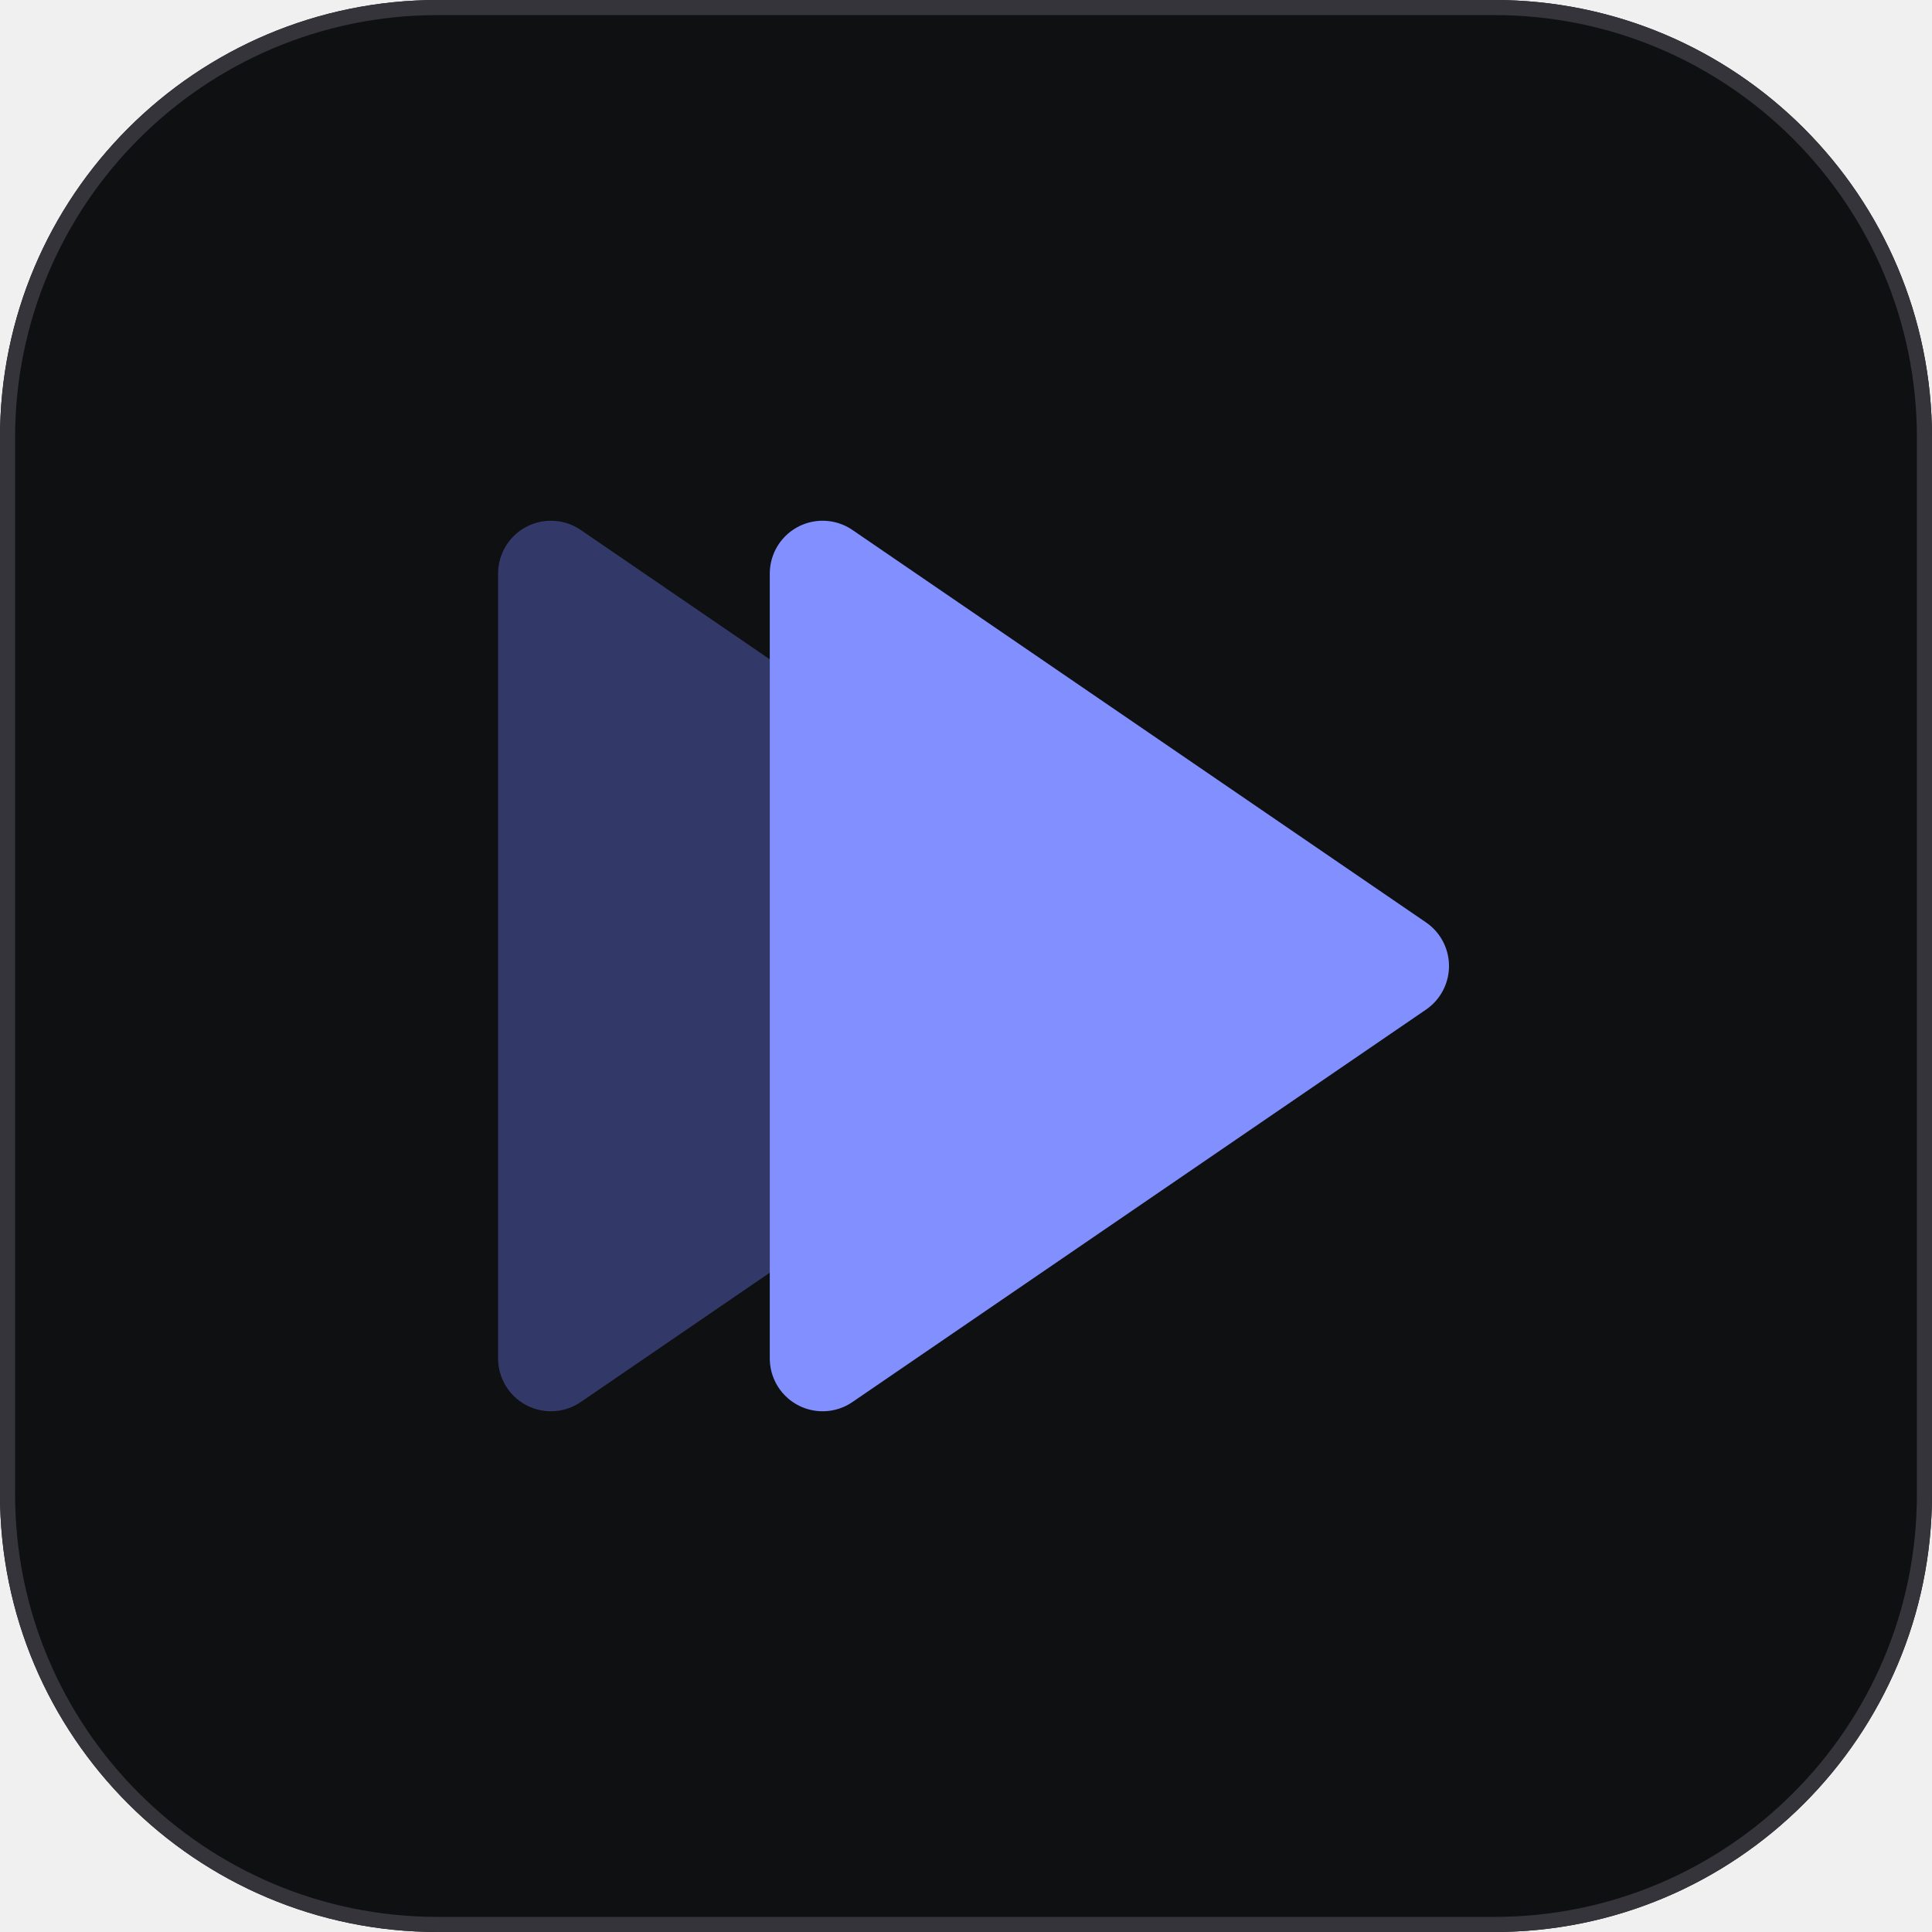
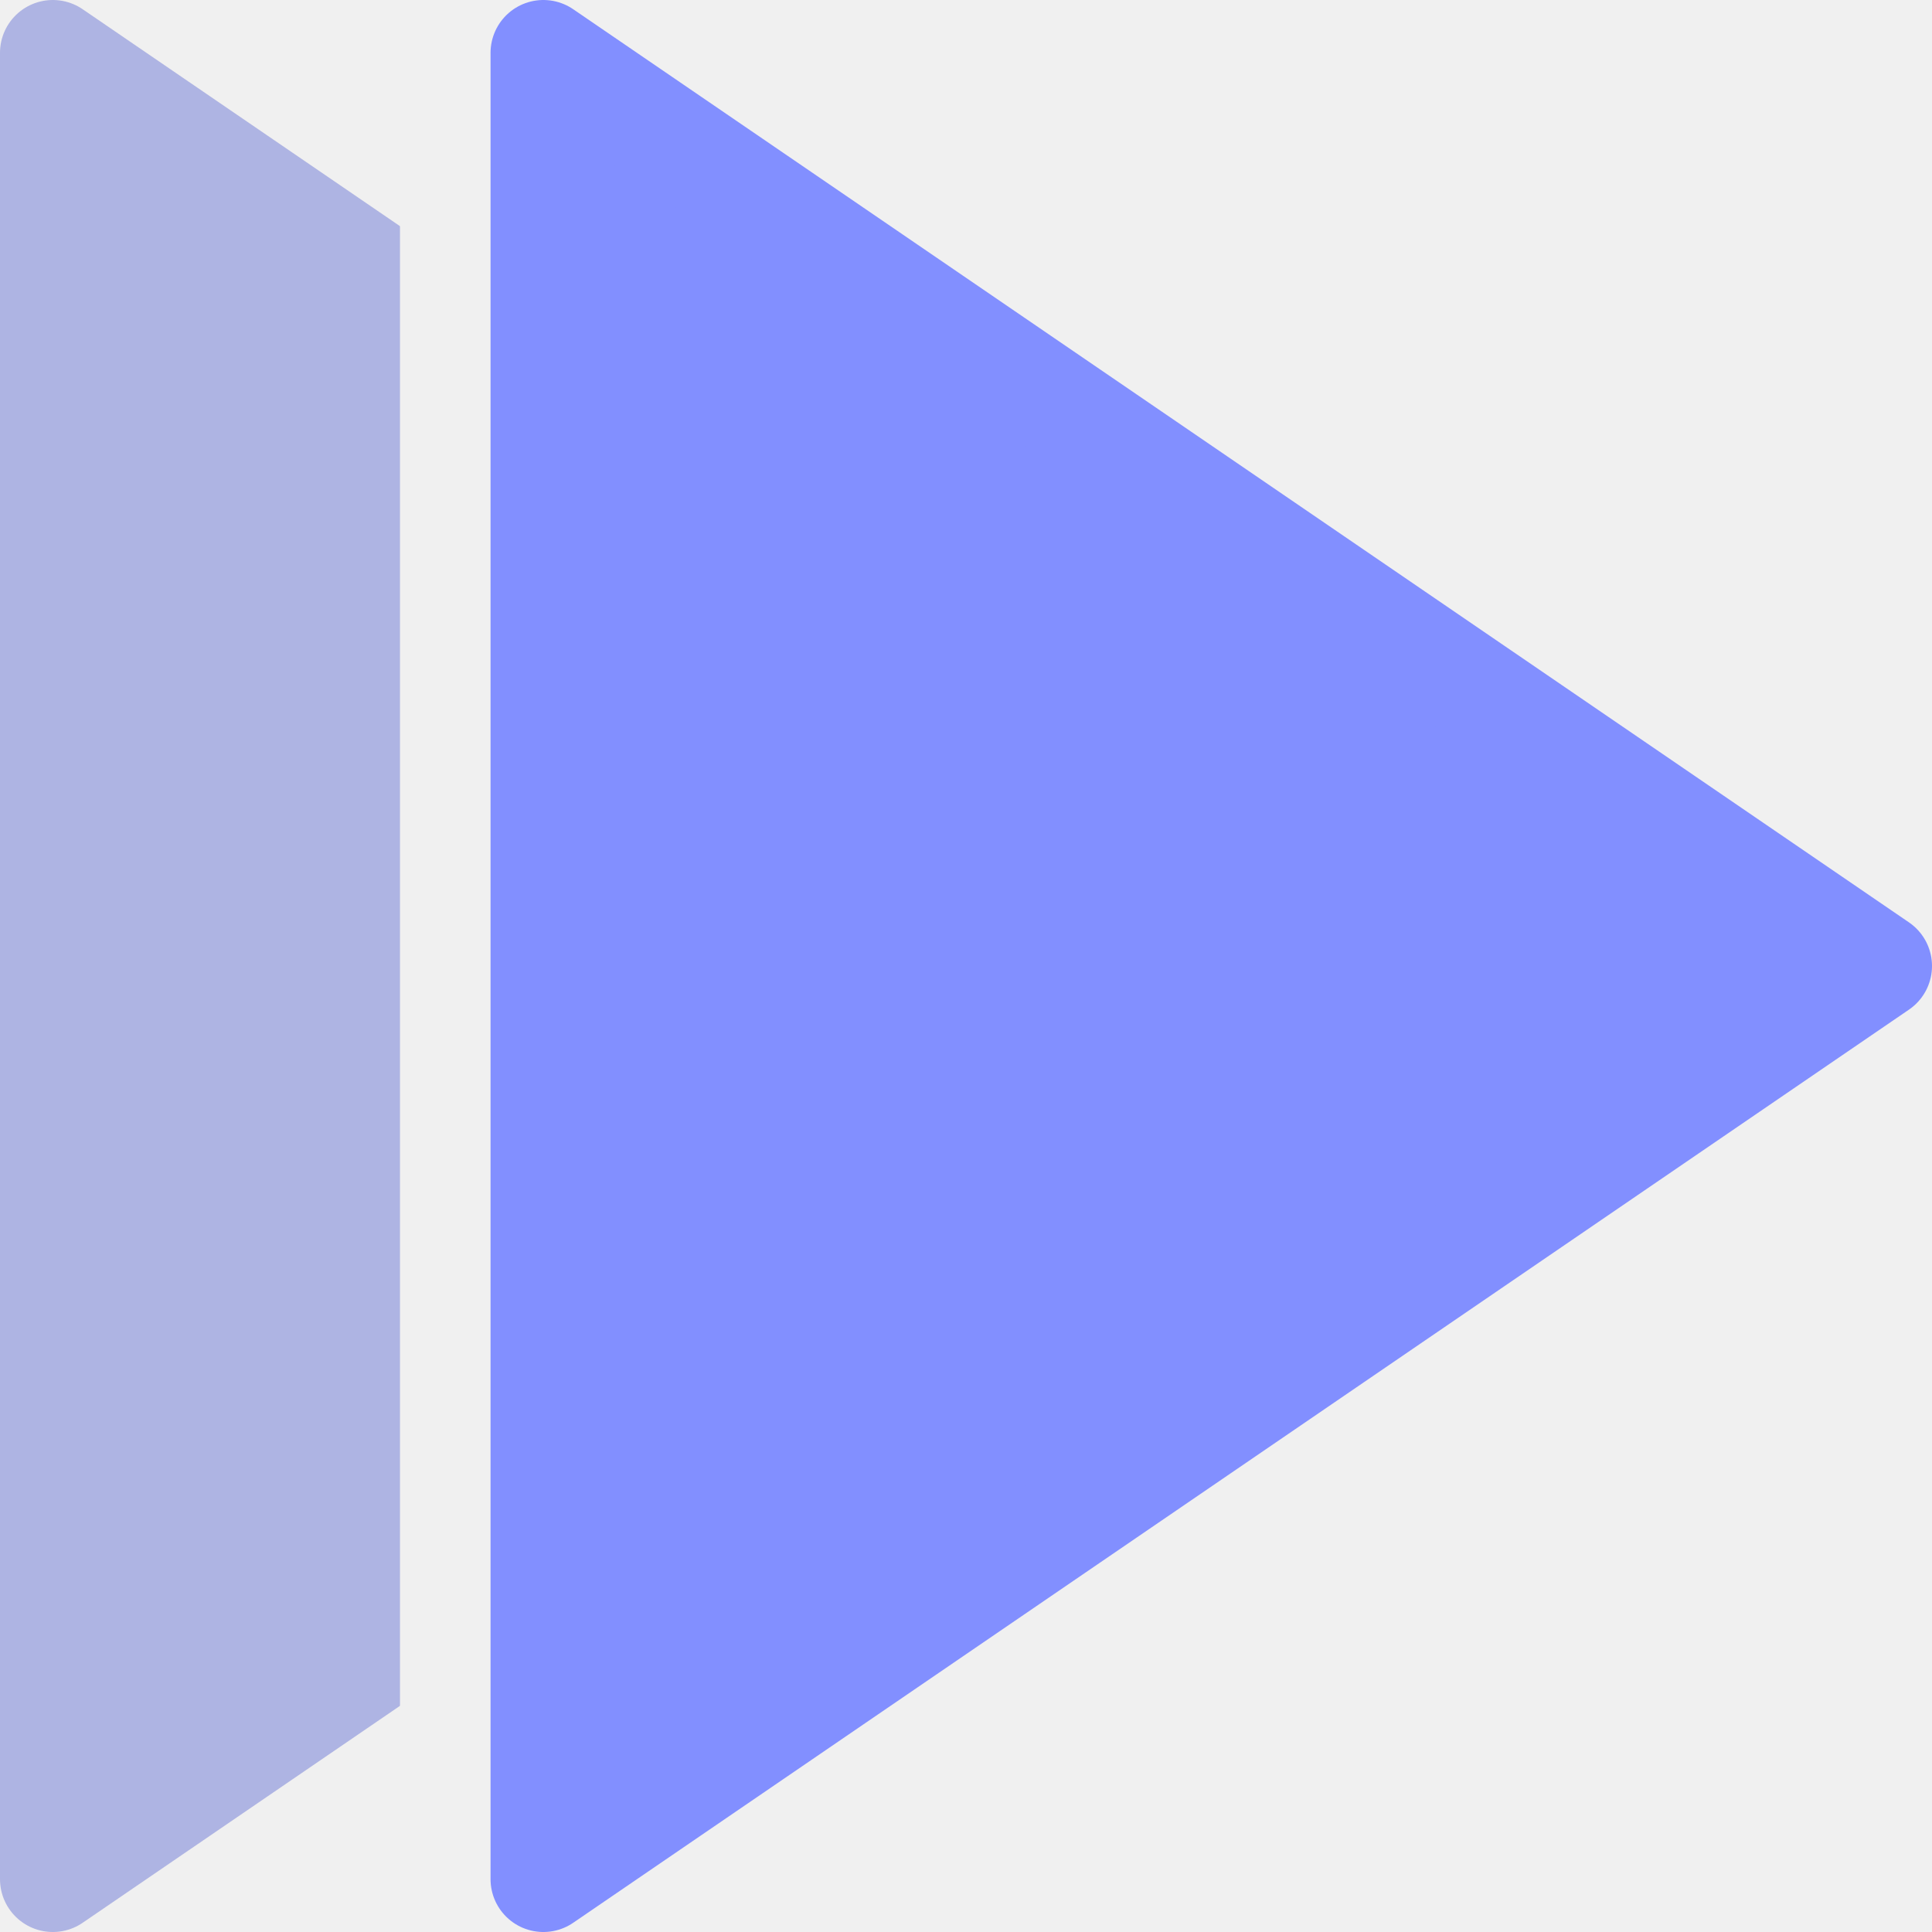
<svg xmlns="http://www.w3.org/2000/svg" viewBox="0 0 512 512" fill="none">
-   <rect width="512" height="512" rx="116" fill="#0f1011" />
-   <rect x="2" y="2" width="508" height="508" rx="114" stroke="#34343a" stroke-width="4" />
-   <g opacity=".45">
-     <path d="M146 152v208l152-104z" fill="#5e6ad2" stroke="#5e6ad2" stroke-width="28" stroke-linejoin="round" />
+   <defs>
+     <mask id="gap" maskUnits="userSpaceOnUse" x="0" y="0" width="512" height="512">
+       <rect width="512" height="512" fill="#fff" />
+       <path d="M144 14v484l354-242z" fill="#000" stroke="#000" stroke-width="76" stroke-linejoin="round" />
+     </mask>
+   </defs>
+   <g opacity=".45" mask="url(#gap)">
+     <path d="M14 14v484l354-242z" fill="#5e6ad2" stroke="#5e6ad2" stroke-width="28" stroke-linejoin="round" />
  </g>
-   <path d="M218 152v208l152-104z" fill="#828fff" stroke="#828fff" stroke-width="28" stroke-linejoin="round" />
+   <path d="M144 14v484l354-242z" fill="#828fff" stroke="#828fff" stroke-width="28" stroke-linejoin="round" />
</svg>
